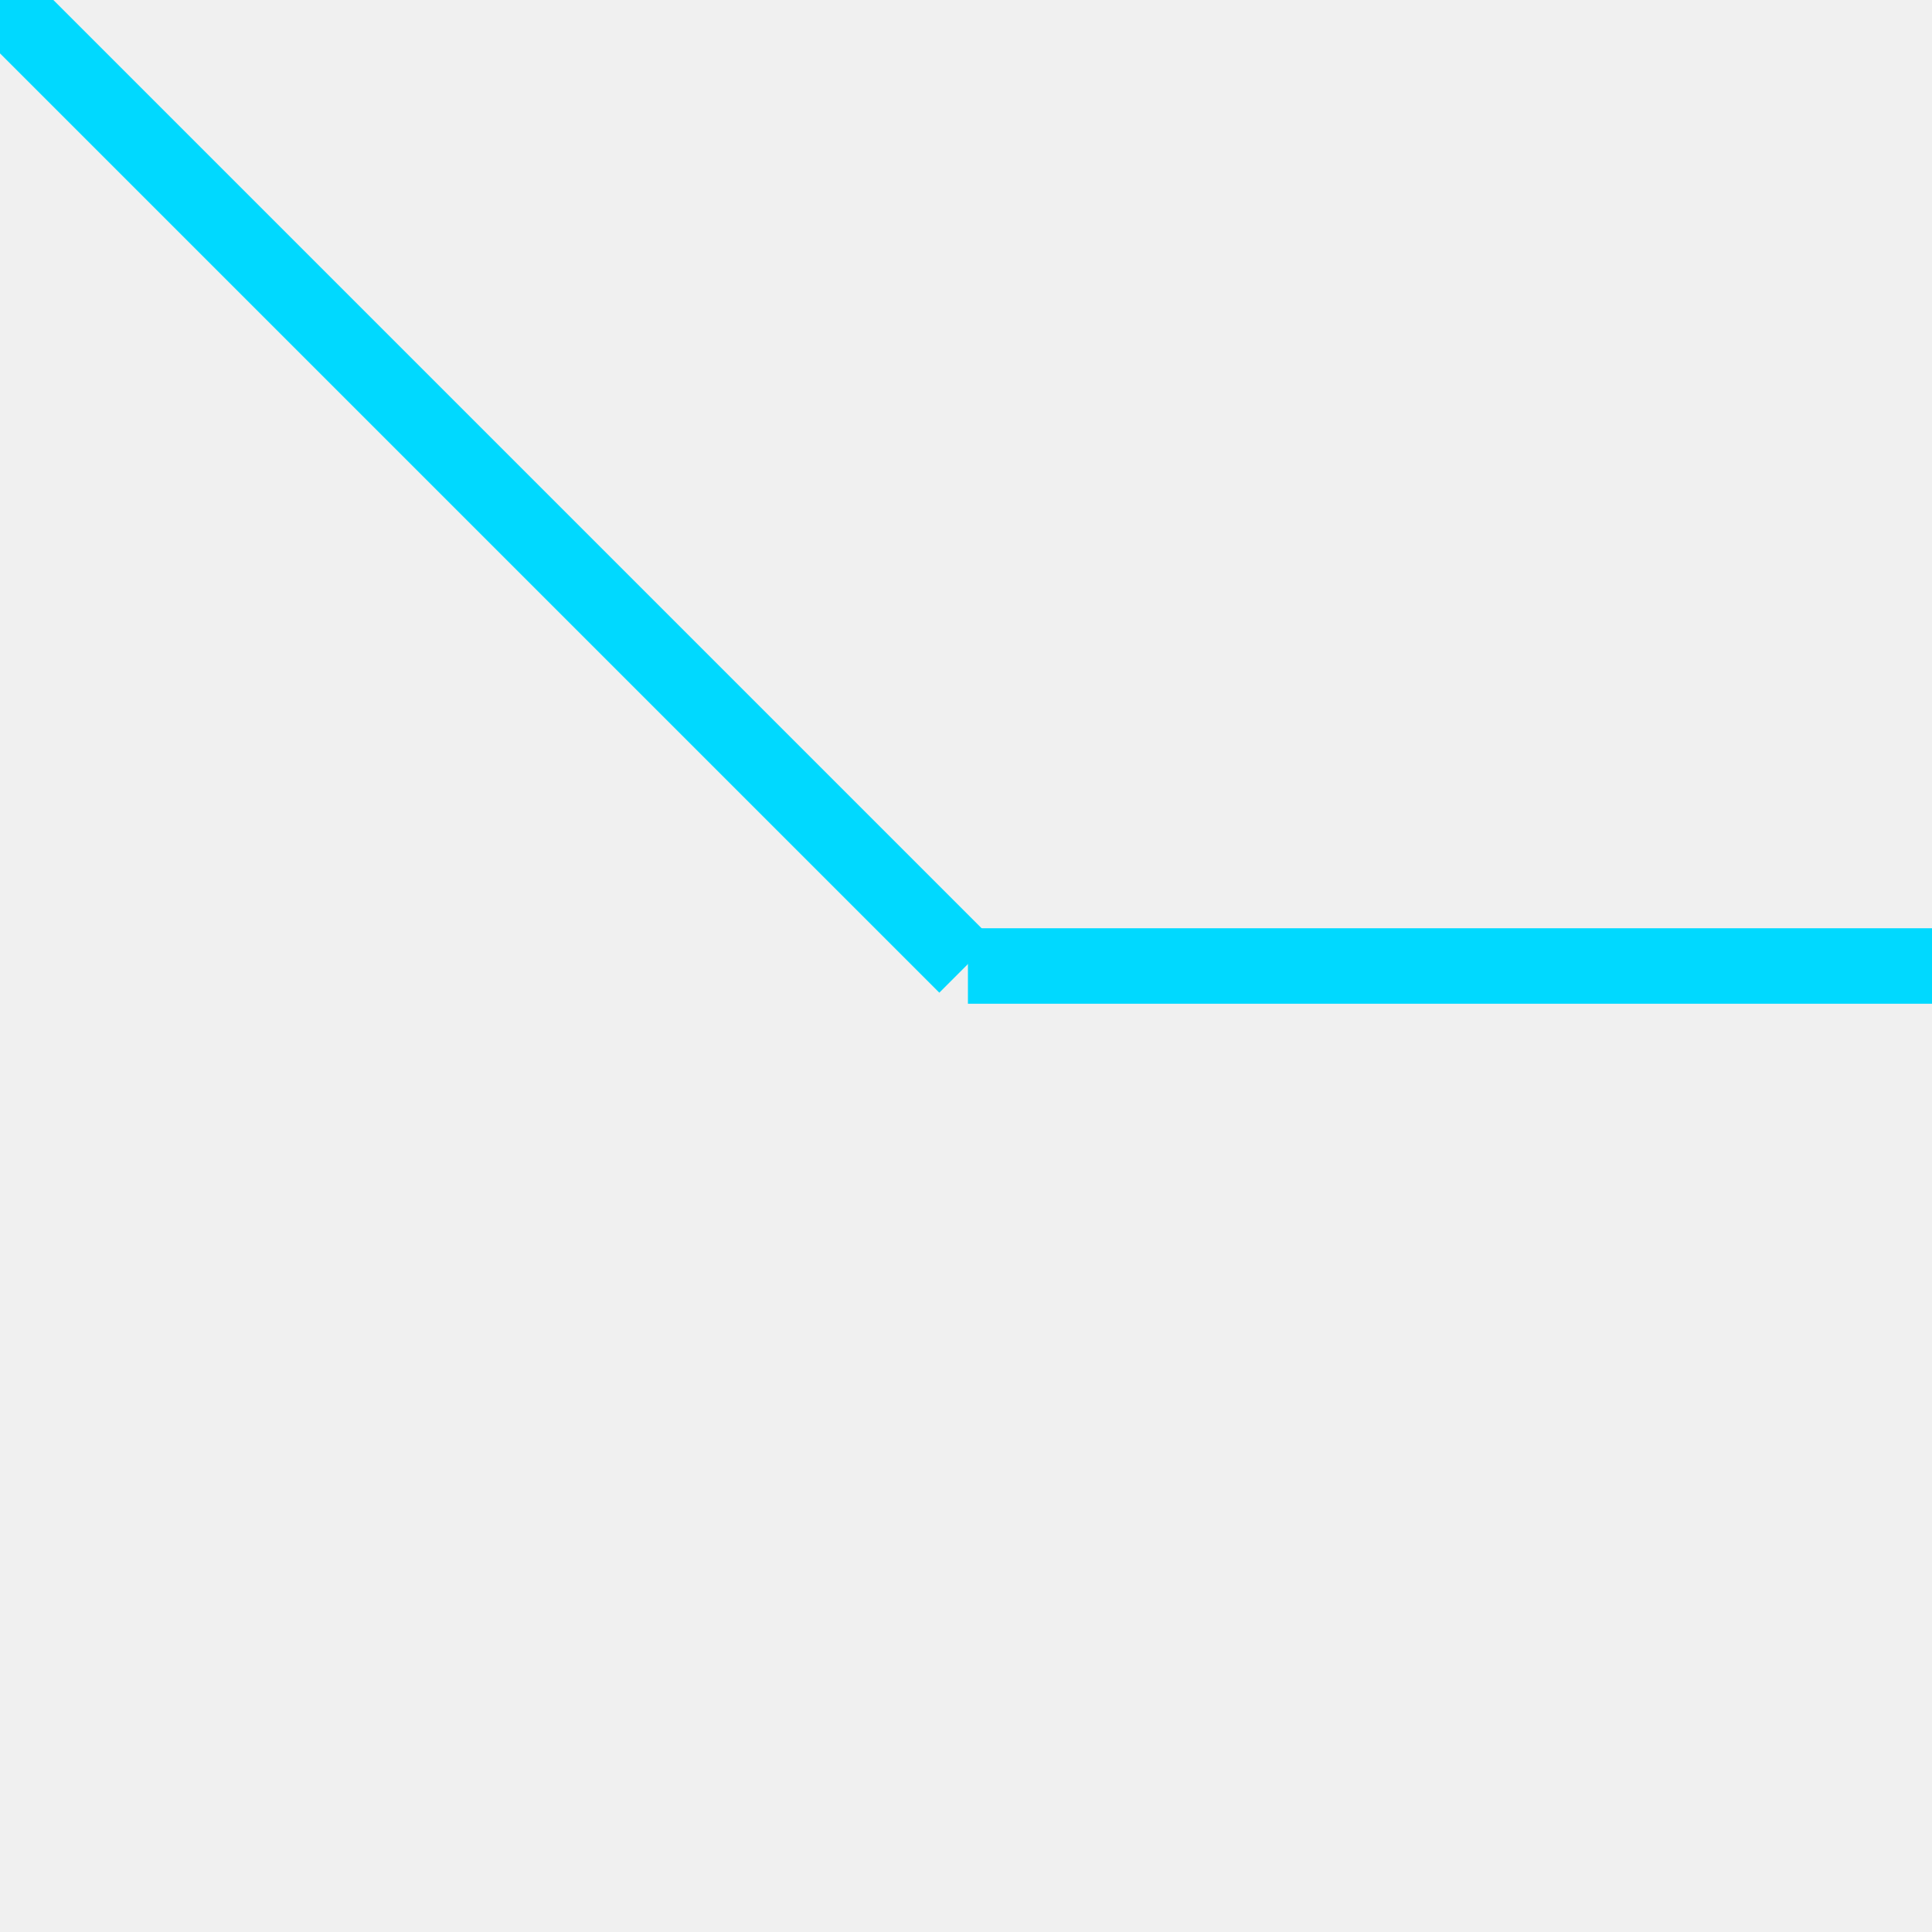
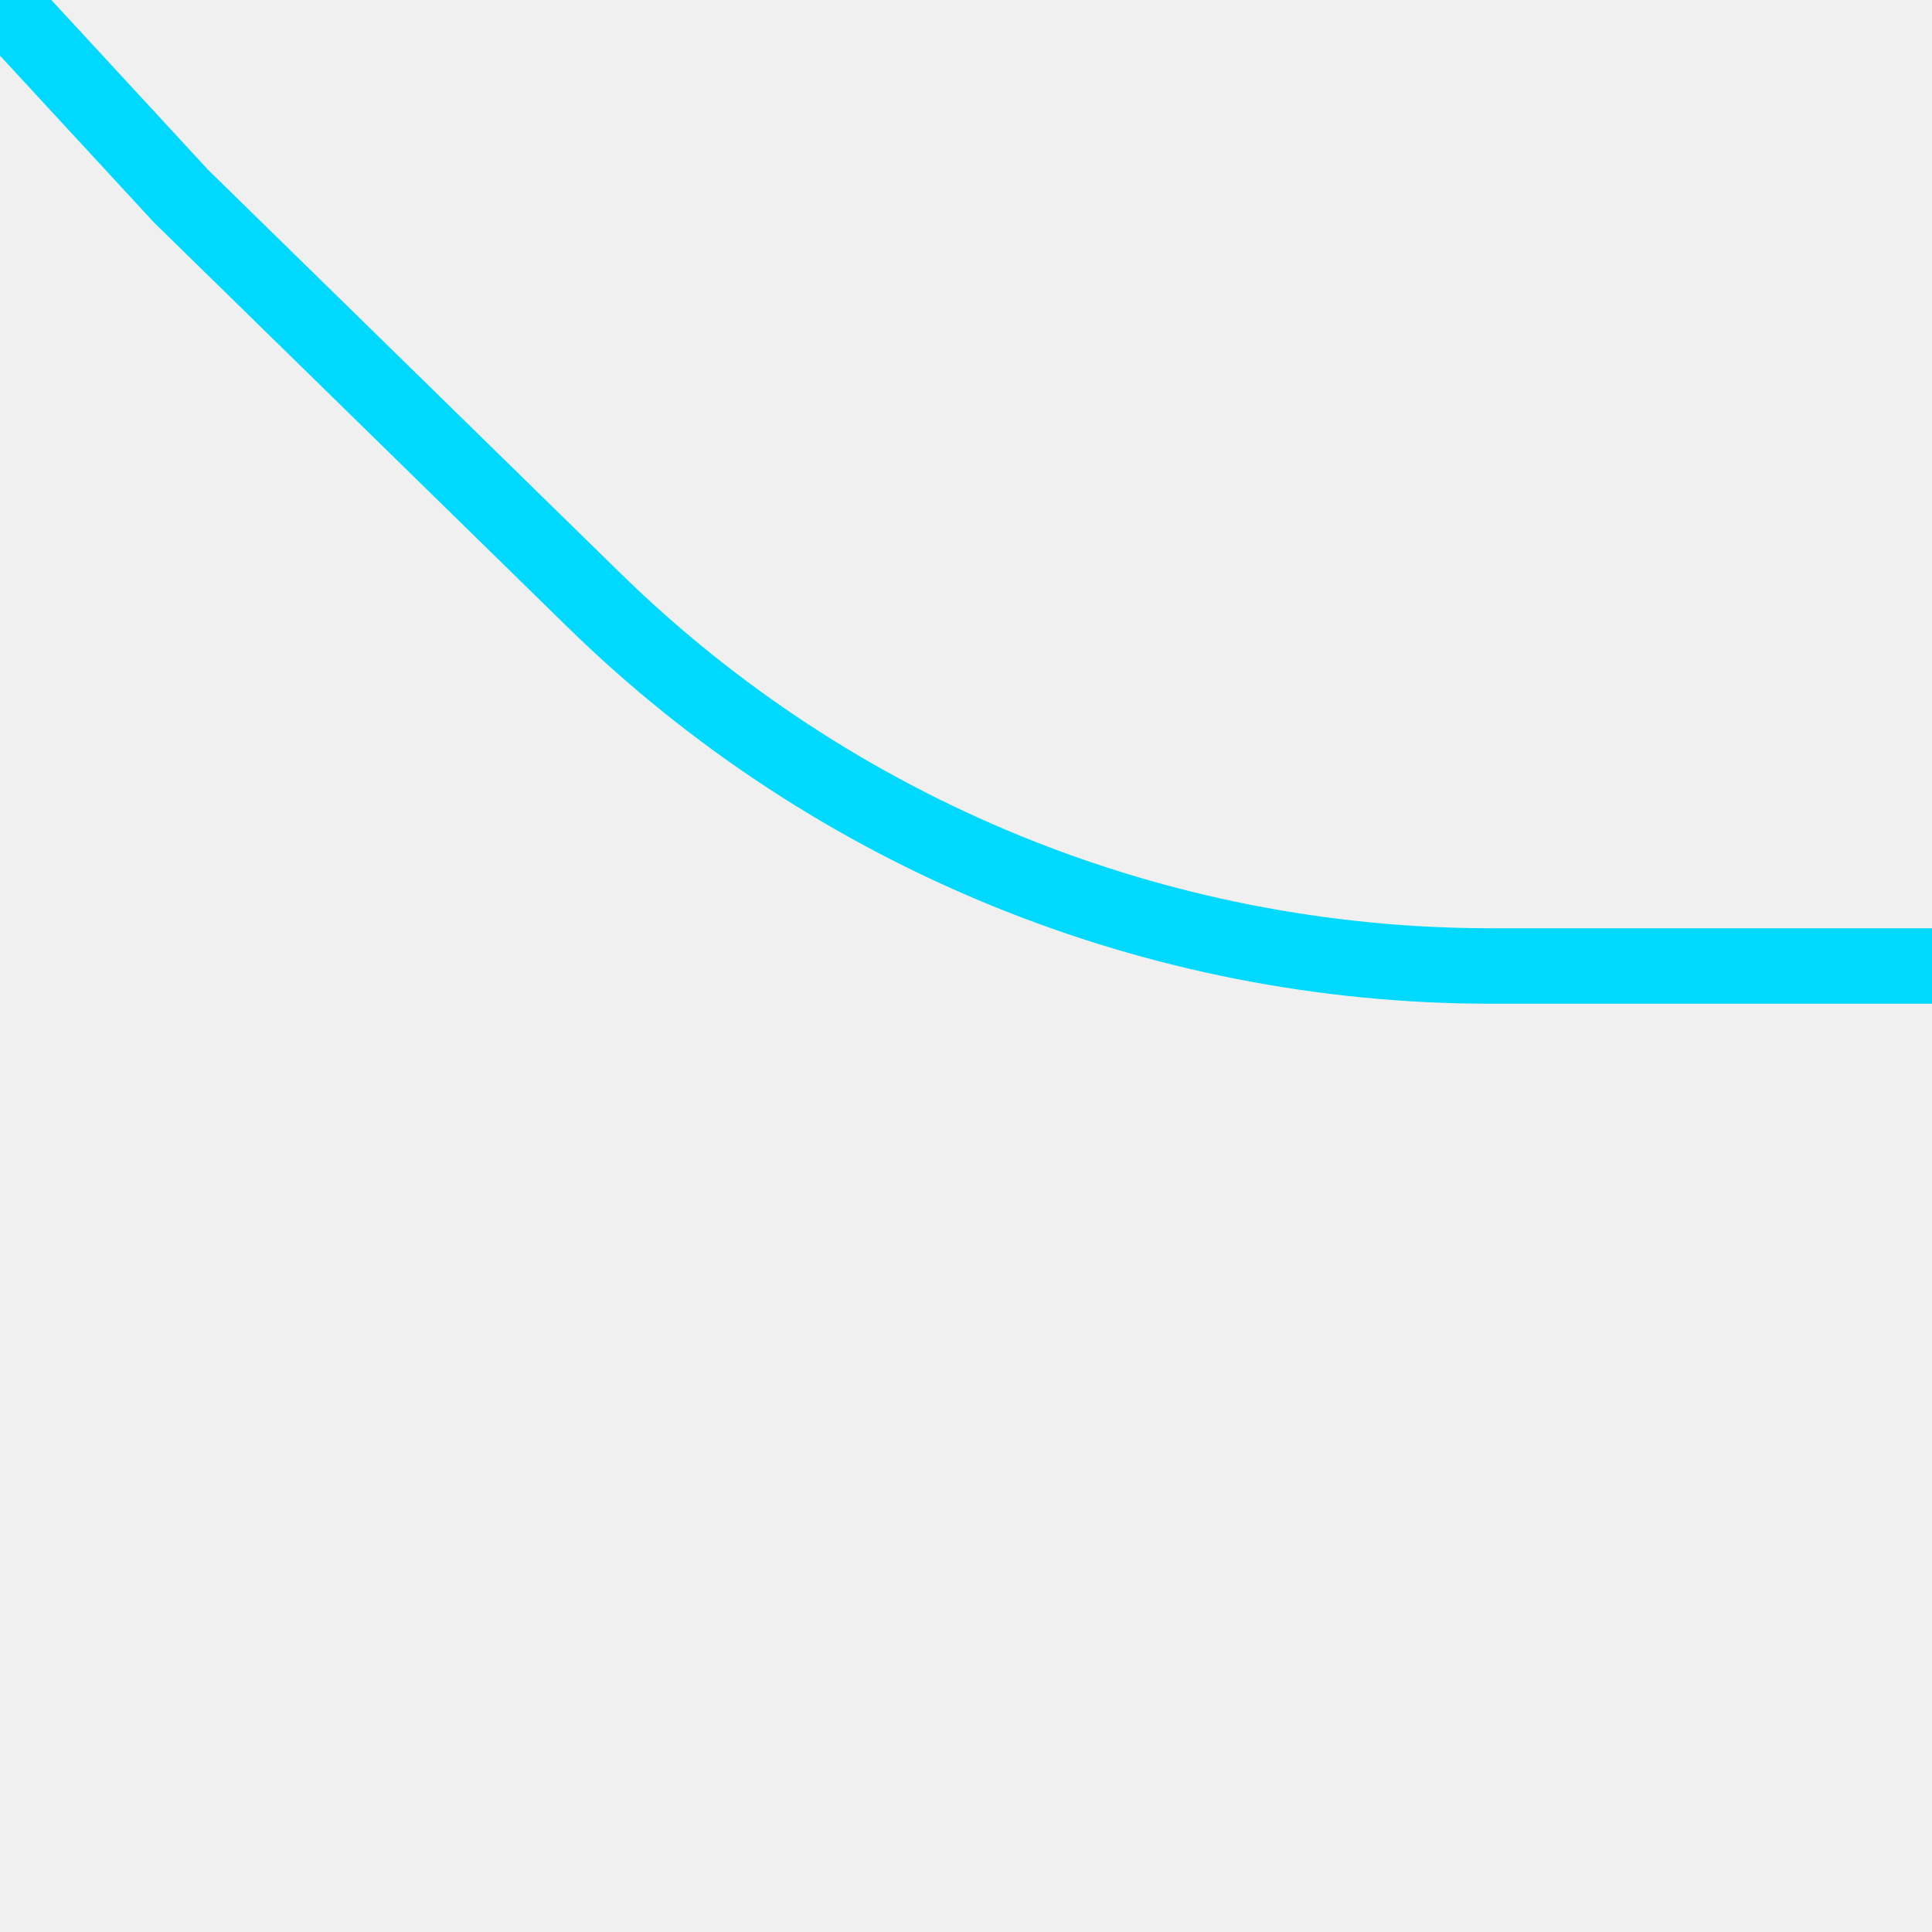
<svg xmlns="http://www.w3.org/2000/svg" width="256" height="256" viewBox="0 0 256 256" fill="none">
  <g clip-path="url(#clip0_0_17)">
-     <path d="M256.255 128L128.255 128" stroke="#00D9FF" stroke-width="10" />
-     <path d="M128 128L4.38125e-06 -3.24814e-06" stroke="#00D9FF" stroke-width="10" />
+     <path d="M7.00875e-06 -1.01354e-06L24 26L78.698 79.515C110.466 110.596 153.142 128 197.585 128H256.255" stroke="#00D9FF" stroke-width="10" />
  </g>
  <defs>
    <clipPath id="clip0_0_17">
      <rect width="256" height="256" fill="white" />
    </clipPath>
  </defs>
</svg>
